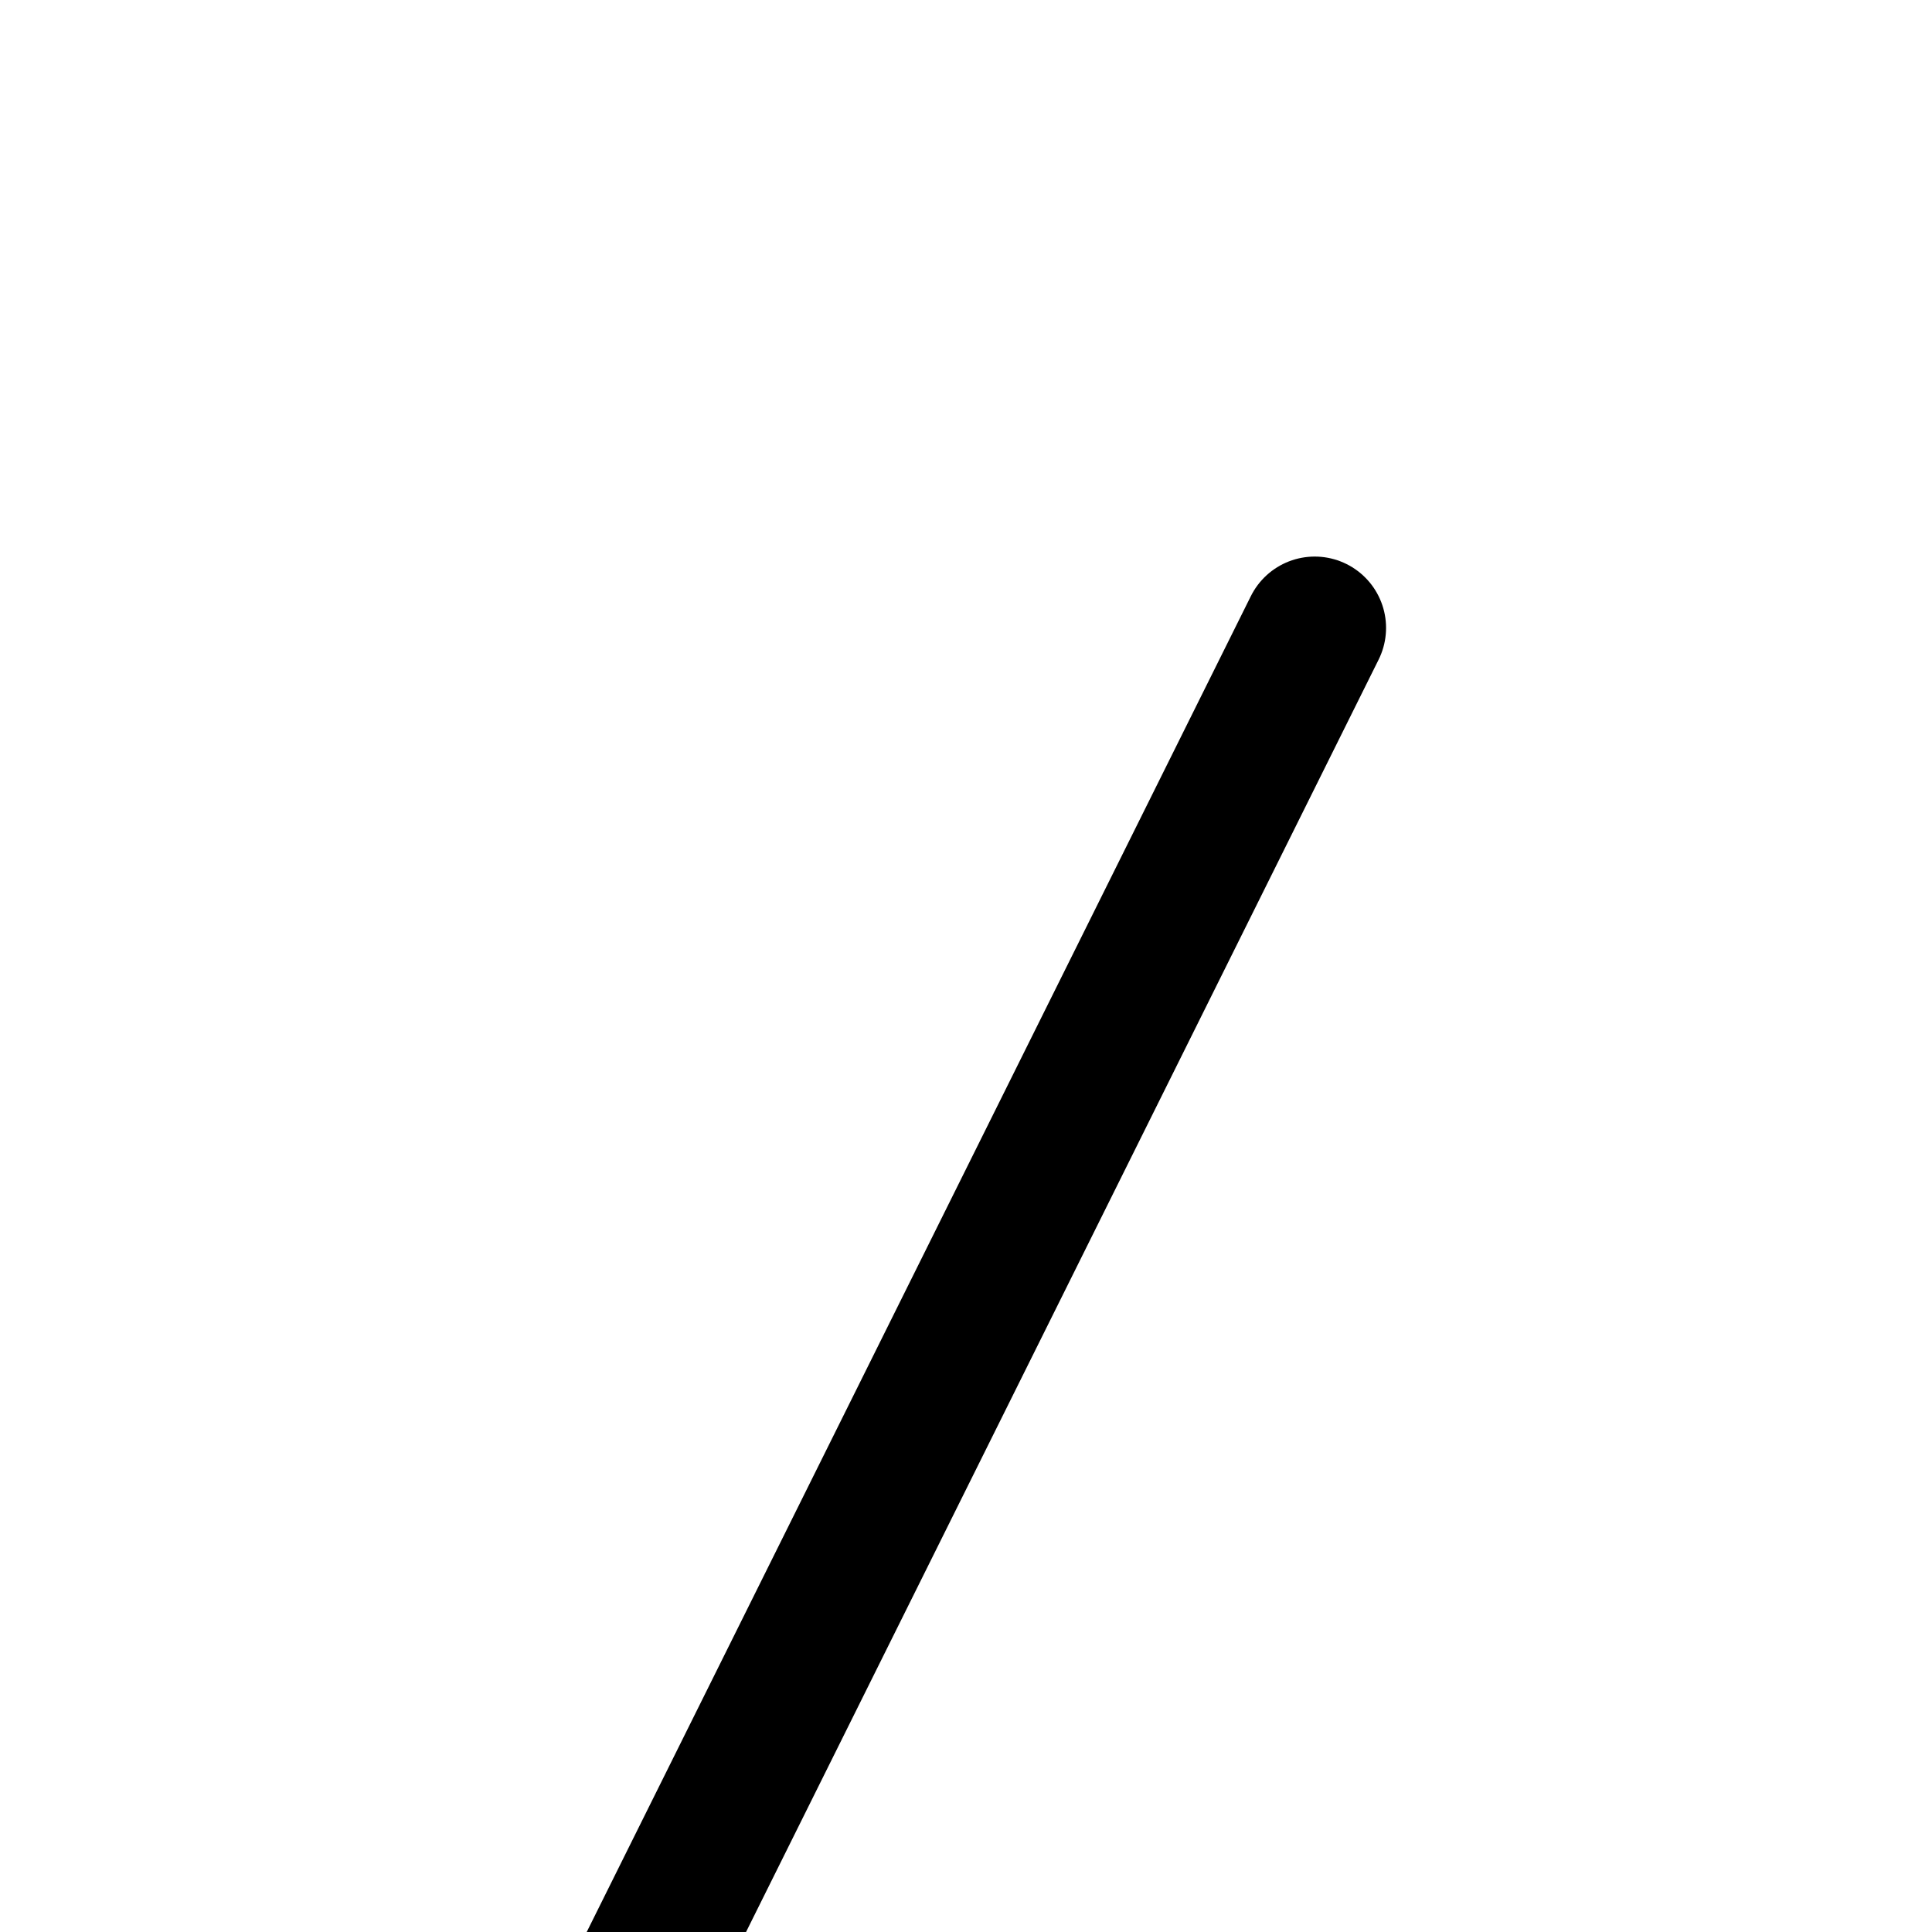
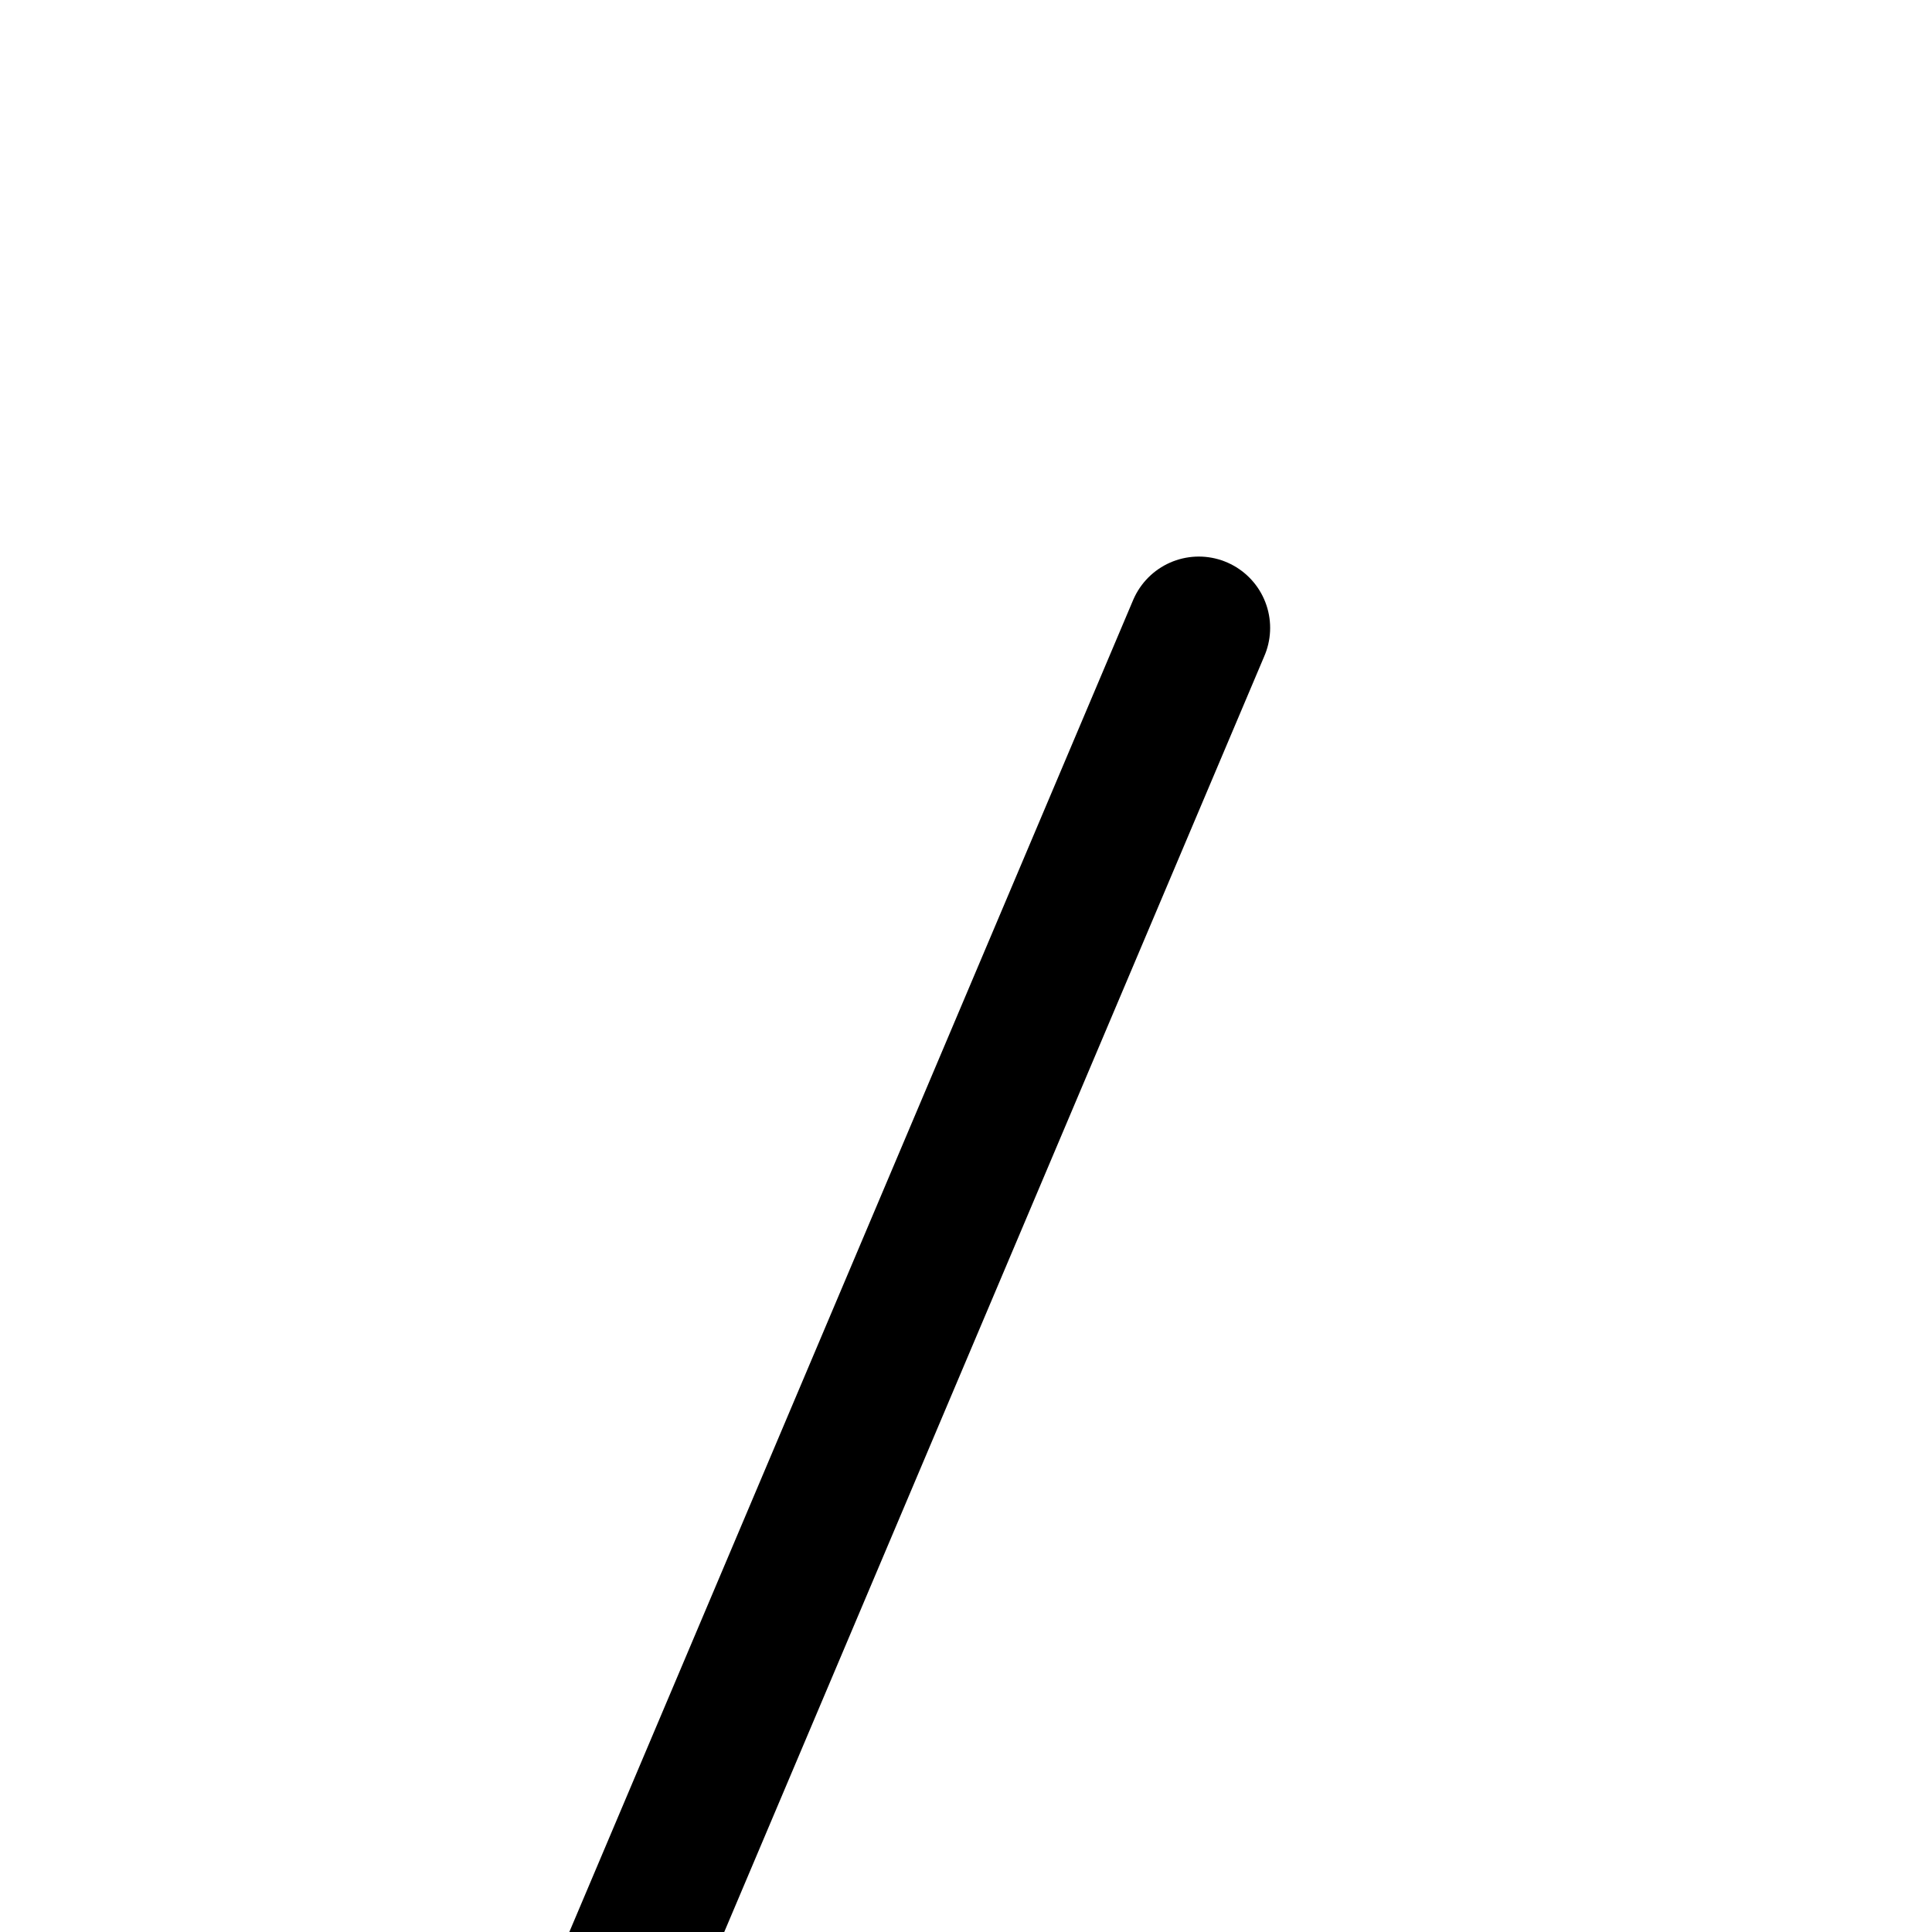
<svg xmlns="http://www.w3.org/2000/svg" version="1.1" viewBox="-10 0 1000 1000" id="svg2" width="1000" height="1000">
  <defs id="defs10" />
  <g id="g4720" transform="matrix(1.0663,0,0,-1.0663,68.33568,1499.684)" style="opacity:0.451" />
  <g transform="matrix(1,0,0,-1,0,1418)" id="g4" />
  <g id="g4720-4" transform="matrix(1.0663,0,0,-1.0663,136.9952,1604.197)" style="opacity:0.451" />
  <g transform="matrix(1,0,0,-1,68.65956,1522.513)" id="g4-5" />
-   <path style="fill:none;fill-rule:evenodd;stroke:#000000;stroke-width:73.846;stroke-linecap:round;stroke-linejoin:round;stroke-miterlimit:4;stroke-dasharray:none;stroke-opacity:1" d="M 266.652,1137.307 670.498,325" id="path4732" />
+   <path style="fill:none;fill-rule:evenodd;stroke:#000000;stroke-width:73.846;stroke-linecap:round;stroke-linejoin:round;stroke-miterlimit:4;stroke-dasharray:none;stroke-opacity:1" d="M 266.652,1137.307 610.498,325" id="path4732" />
</svg>
